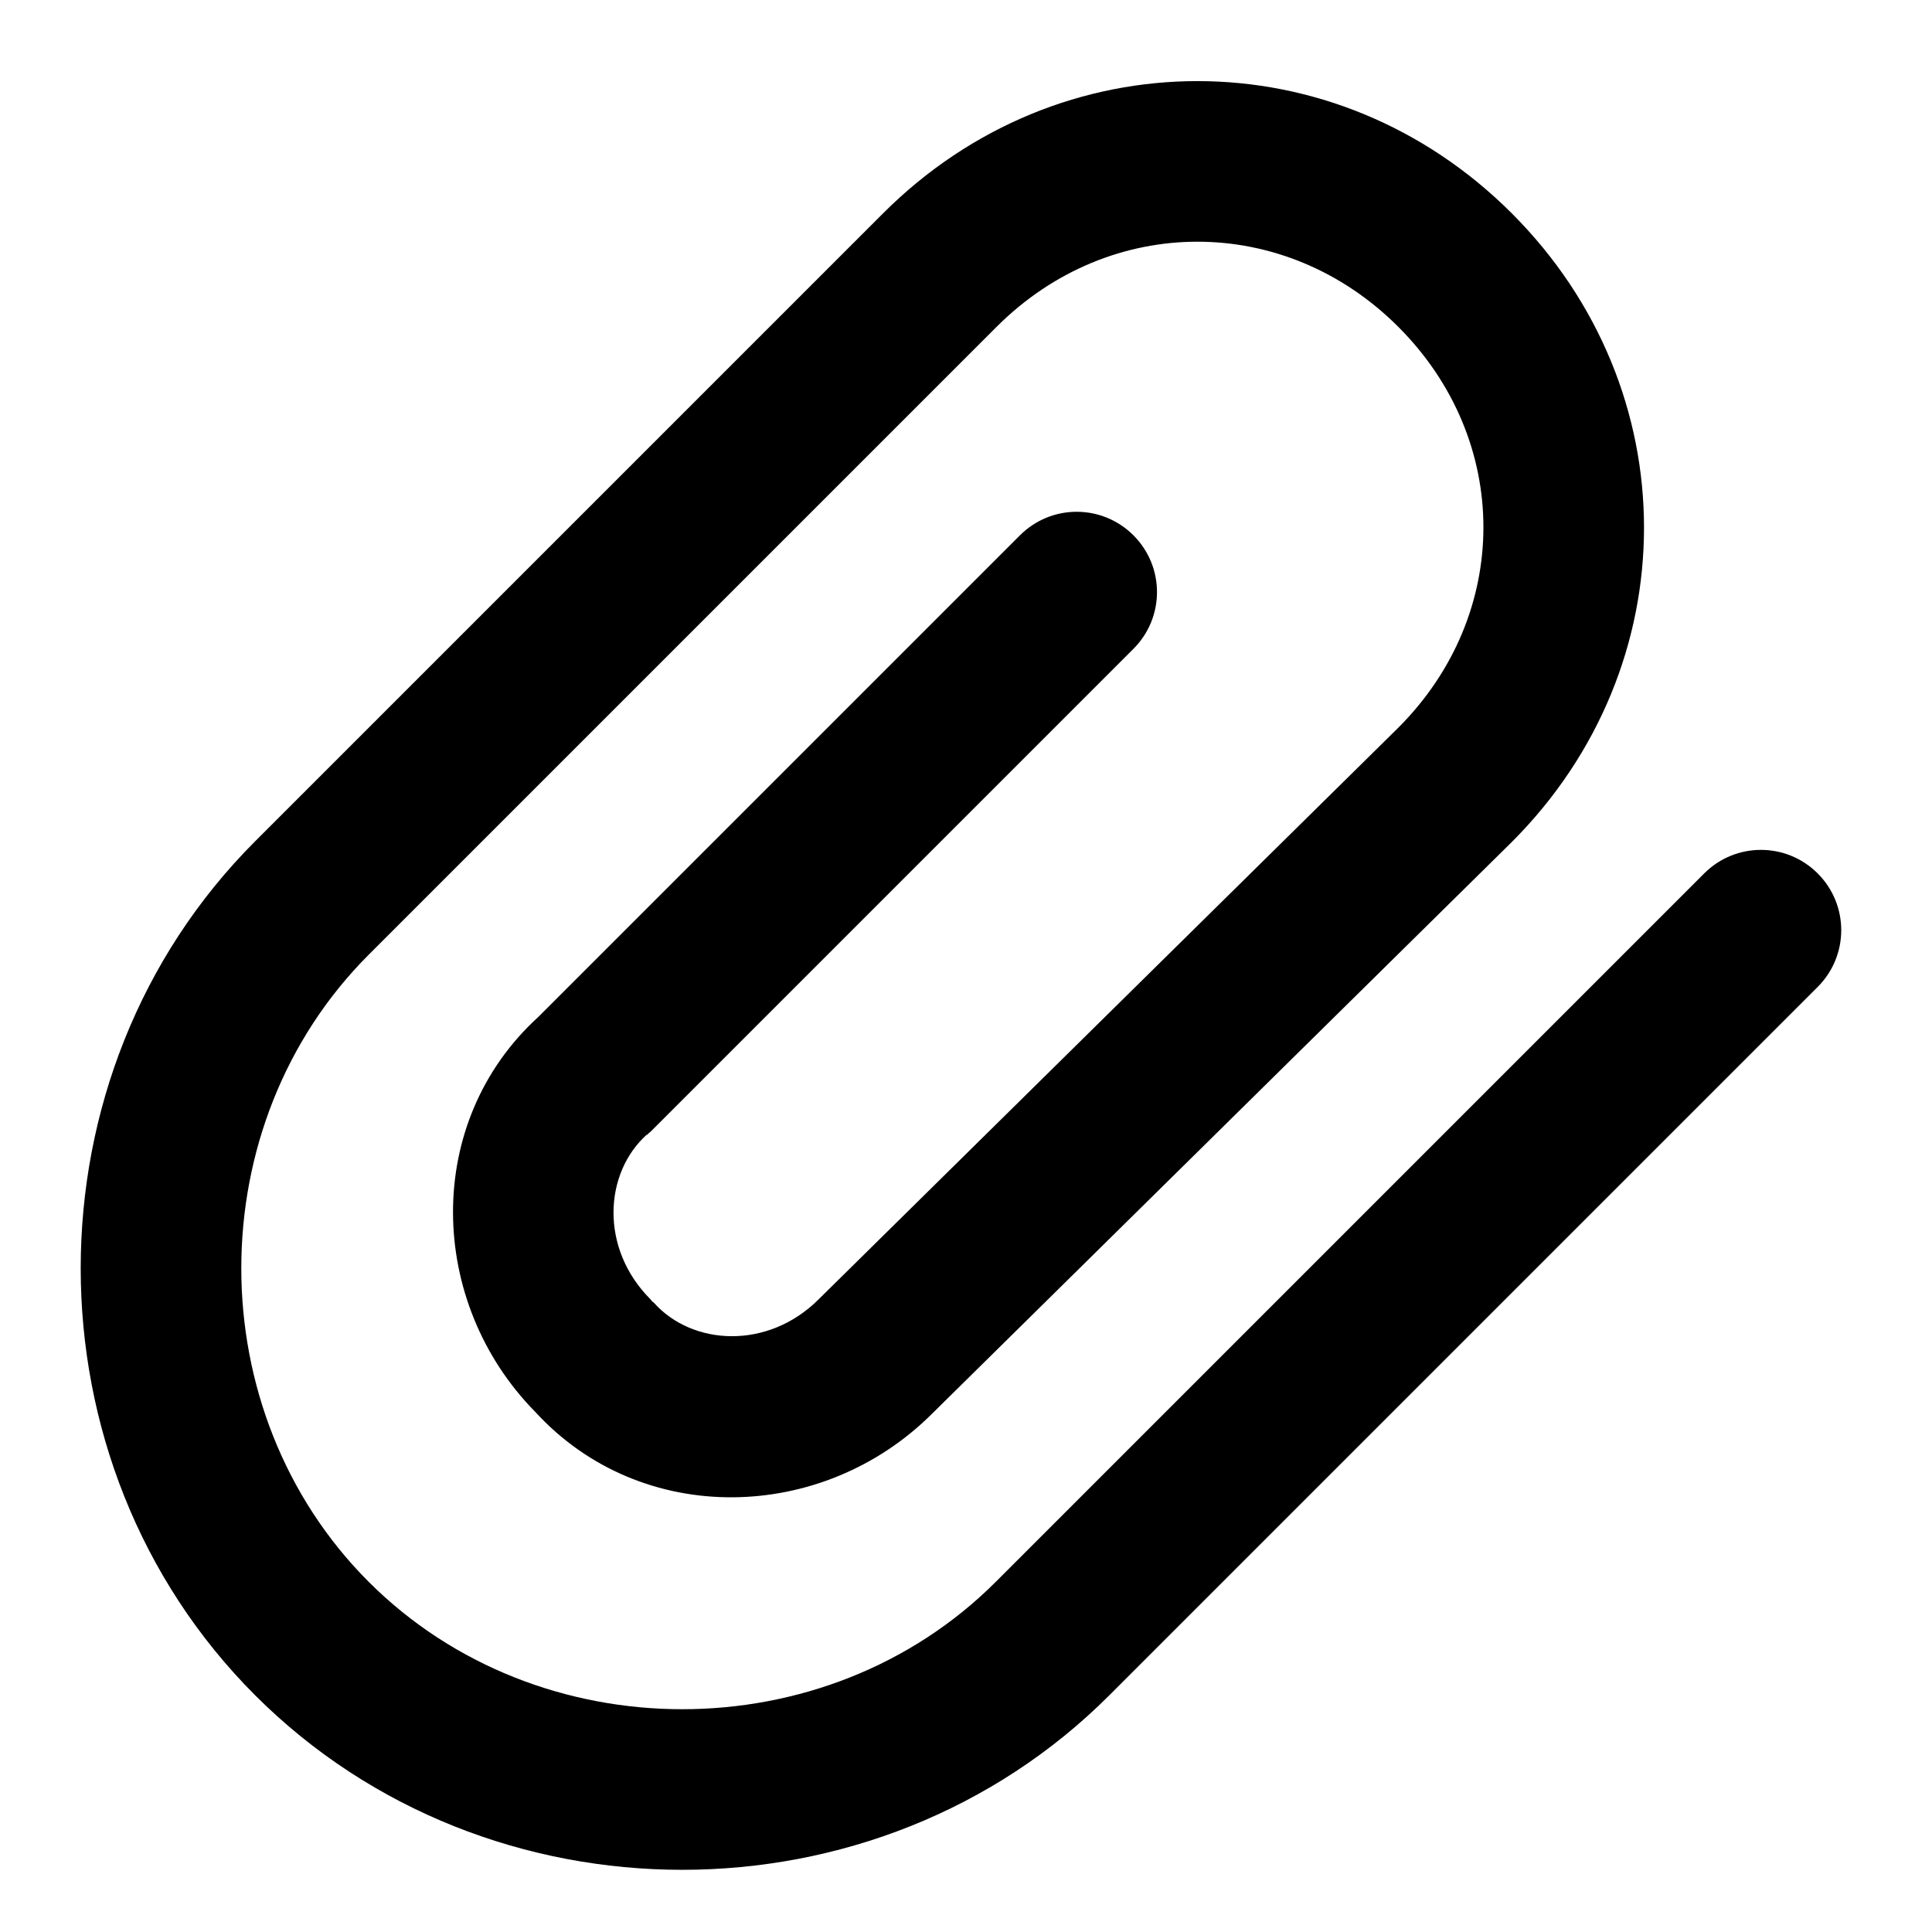
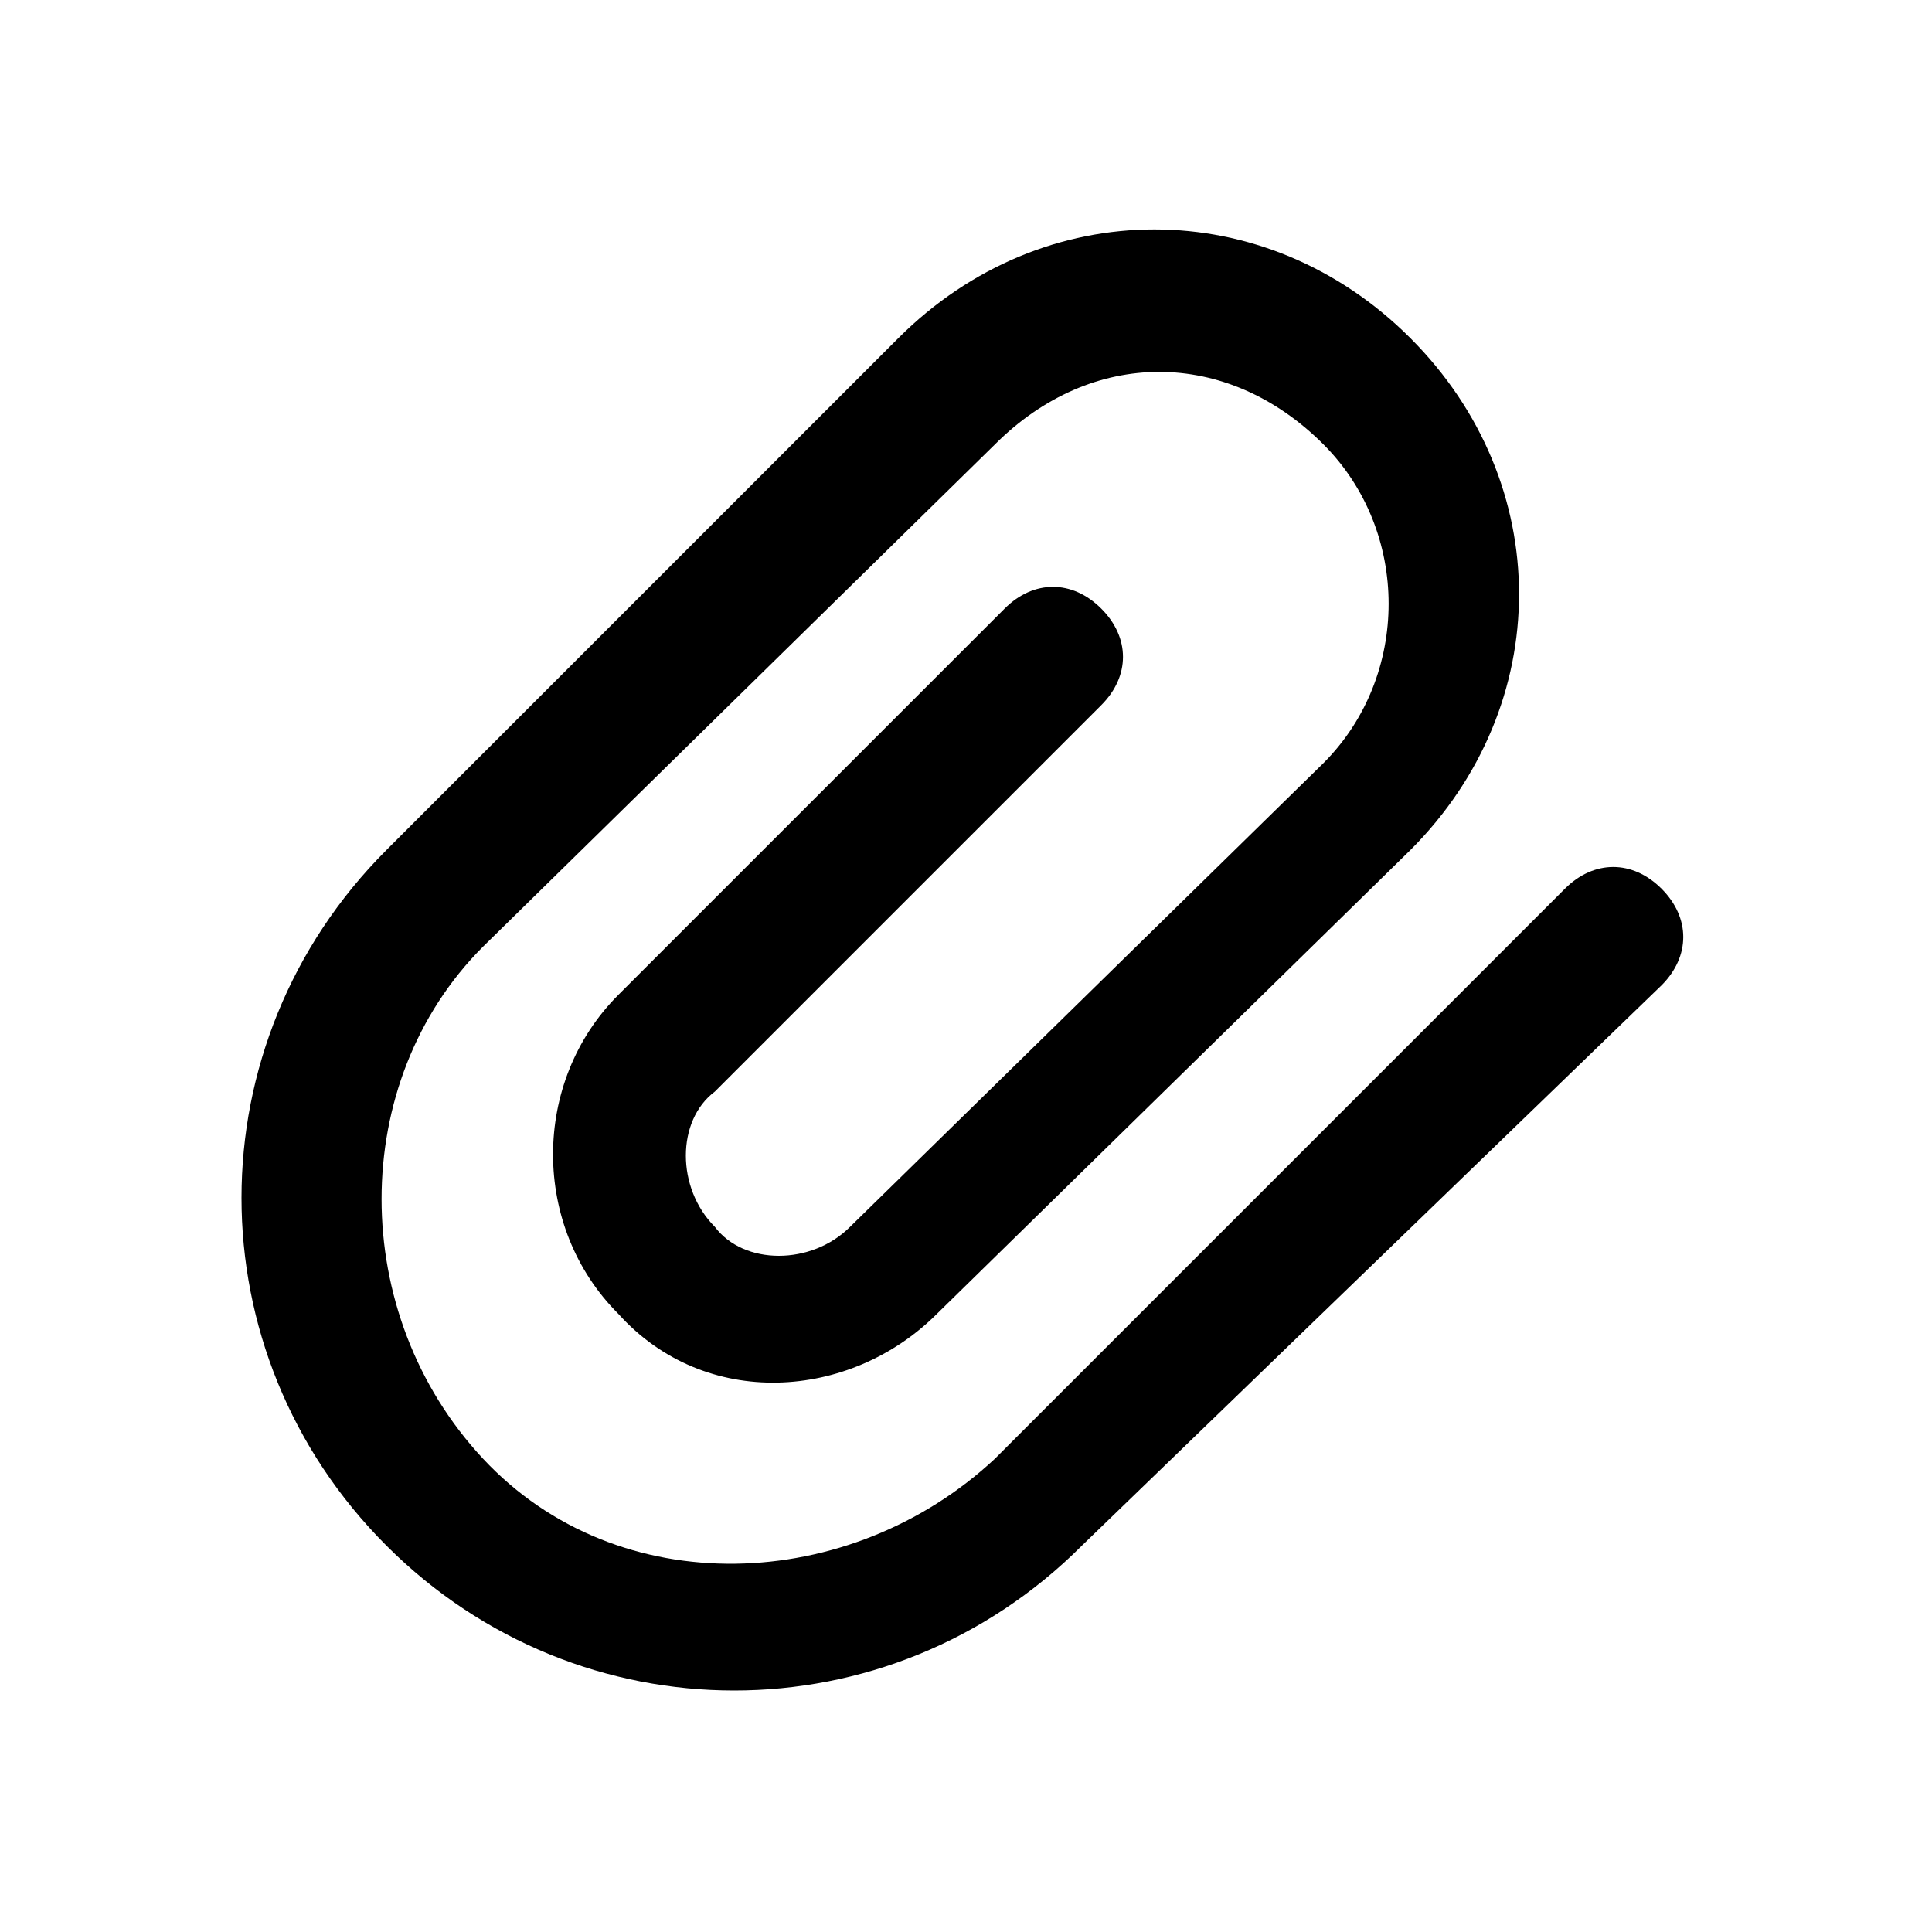
- <svg xmlns="http://www.w3.org/2000/svg" width="24" height="24" viewBox="0 0 24 24">
-   <path d="M8.04,14.09c-.54.48-.59,1.42.04,2.05.01.01.02.03.04.04.48.54,1.42.59,2.05-.04h0s0,0,0,0l7.2-7.1c1.41-1.41,1.41-3.57,0-4.98-1.41-1.41-3.58-1.41-4.99,0l-7.8,7.8c-2.11,2.11-2.11,5.68,0,7.79,2.11,2.11,5.68,2.11,7.79,0l8.8-8.8c.39-.39,1.02-.39,1.41,0s.39,1.02,0,1.41l-8.8,8.8c-2.89,2.89-7.72,2.89-10.61,0-2.89-2.89-2.89-7.72,0-10.61l7.8-7.8c2.19-2.19,5.62-2.19,7.81,0s2.19,5.62,0,7.81h0s0,0,0,0l-7.2,7.1s0,0,0,0c-1.36,1.36-3.61,1.42-4.93-.02-1.34-1.36-1.4-3.6.04-4.91l5.98-5.98c.39-.39,1.02-.39,1.41,0s.39,1.02,0,1.41l-6,6s-.03.02-.04.04Z" />
+ <svg xmlns="http://www.w3.org/2000/svg" x="0px" y="0px" viewBox="0 0 20 20" xml:space="preserve">
+   <path class="st0" d="M13.7,4.6c-1-1-2.4-1-3.4,0L5,9.8c-1.4,1.4-1.4,3.8,0,5.3s3.8,1.4,5.3,0l5.9-5.9c0.3-0.3,0.7-0.3,1,0  s0.3,0.7,0,1L11.2,16c-2,2-5.2,2-7.2,0c-2-2-2-5.2,0-7.2l5.3-5.3c1.5-1.5,3.8-1.5,5.3,0c1.5,1.5,1.5,3.8,0,5.3l0,0v0l-4.9,4.8  c0,0,0,0,0,0c-0.9,0.9-2.4,1-3.3,0c-0.9-0.9-0.9-2.4,0-3.3l4-4c0.3-0.3,0.7-0.3,1,0c0.3,0.3,0.3,0.7,0,1l-4,4c0,0,0,0,0,0  c-0.4,0.3-0.4,1,0,1.4c0,0,0,0,0,0c0.3,0.4,1,0.4,1.4,0l0,0h0l4.9-4.8C14.6,7,14.6,5.5,13.7,4.6z" />
</svg>
